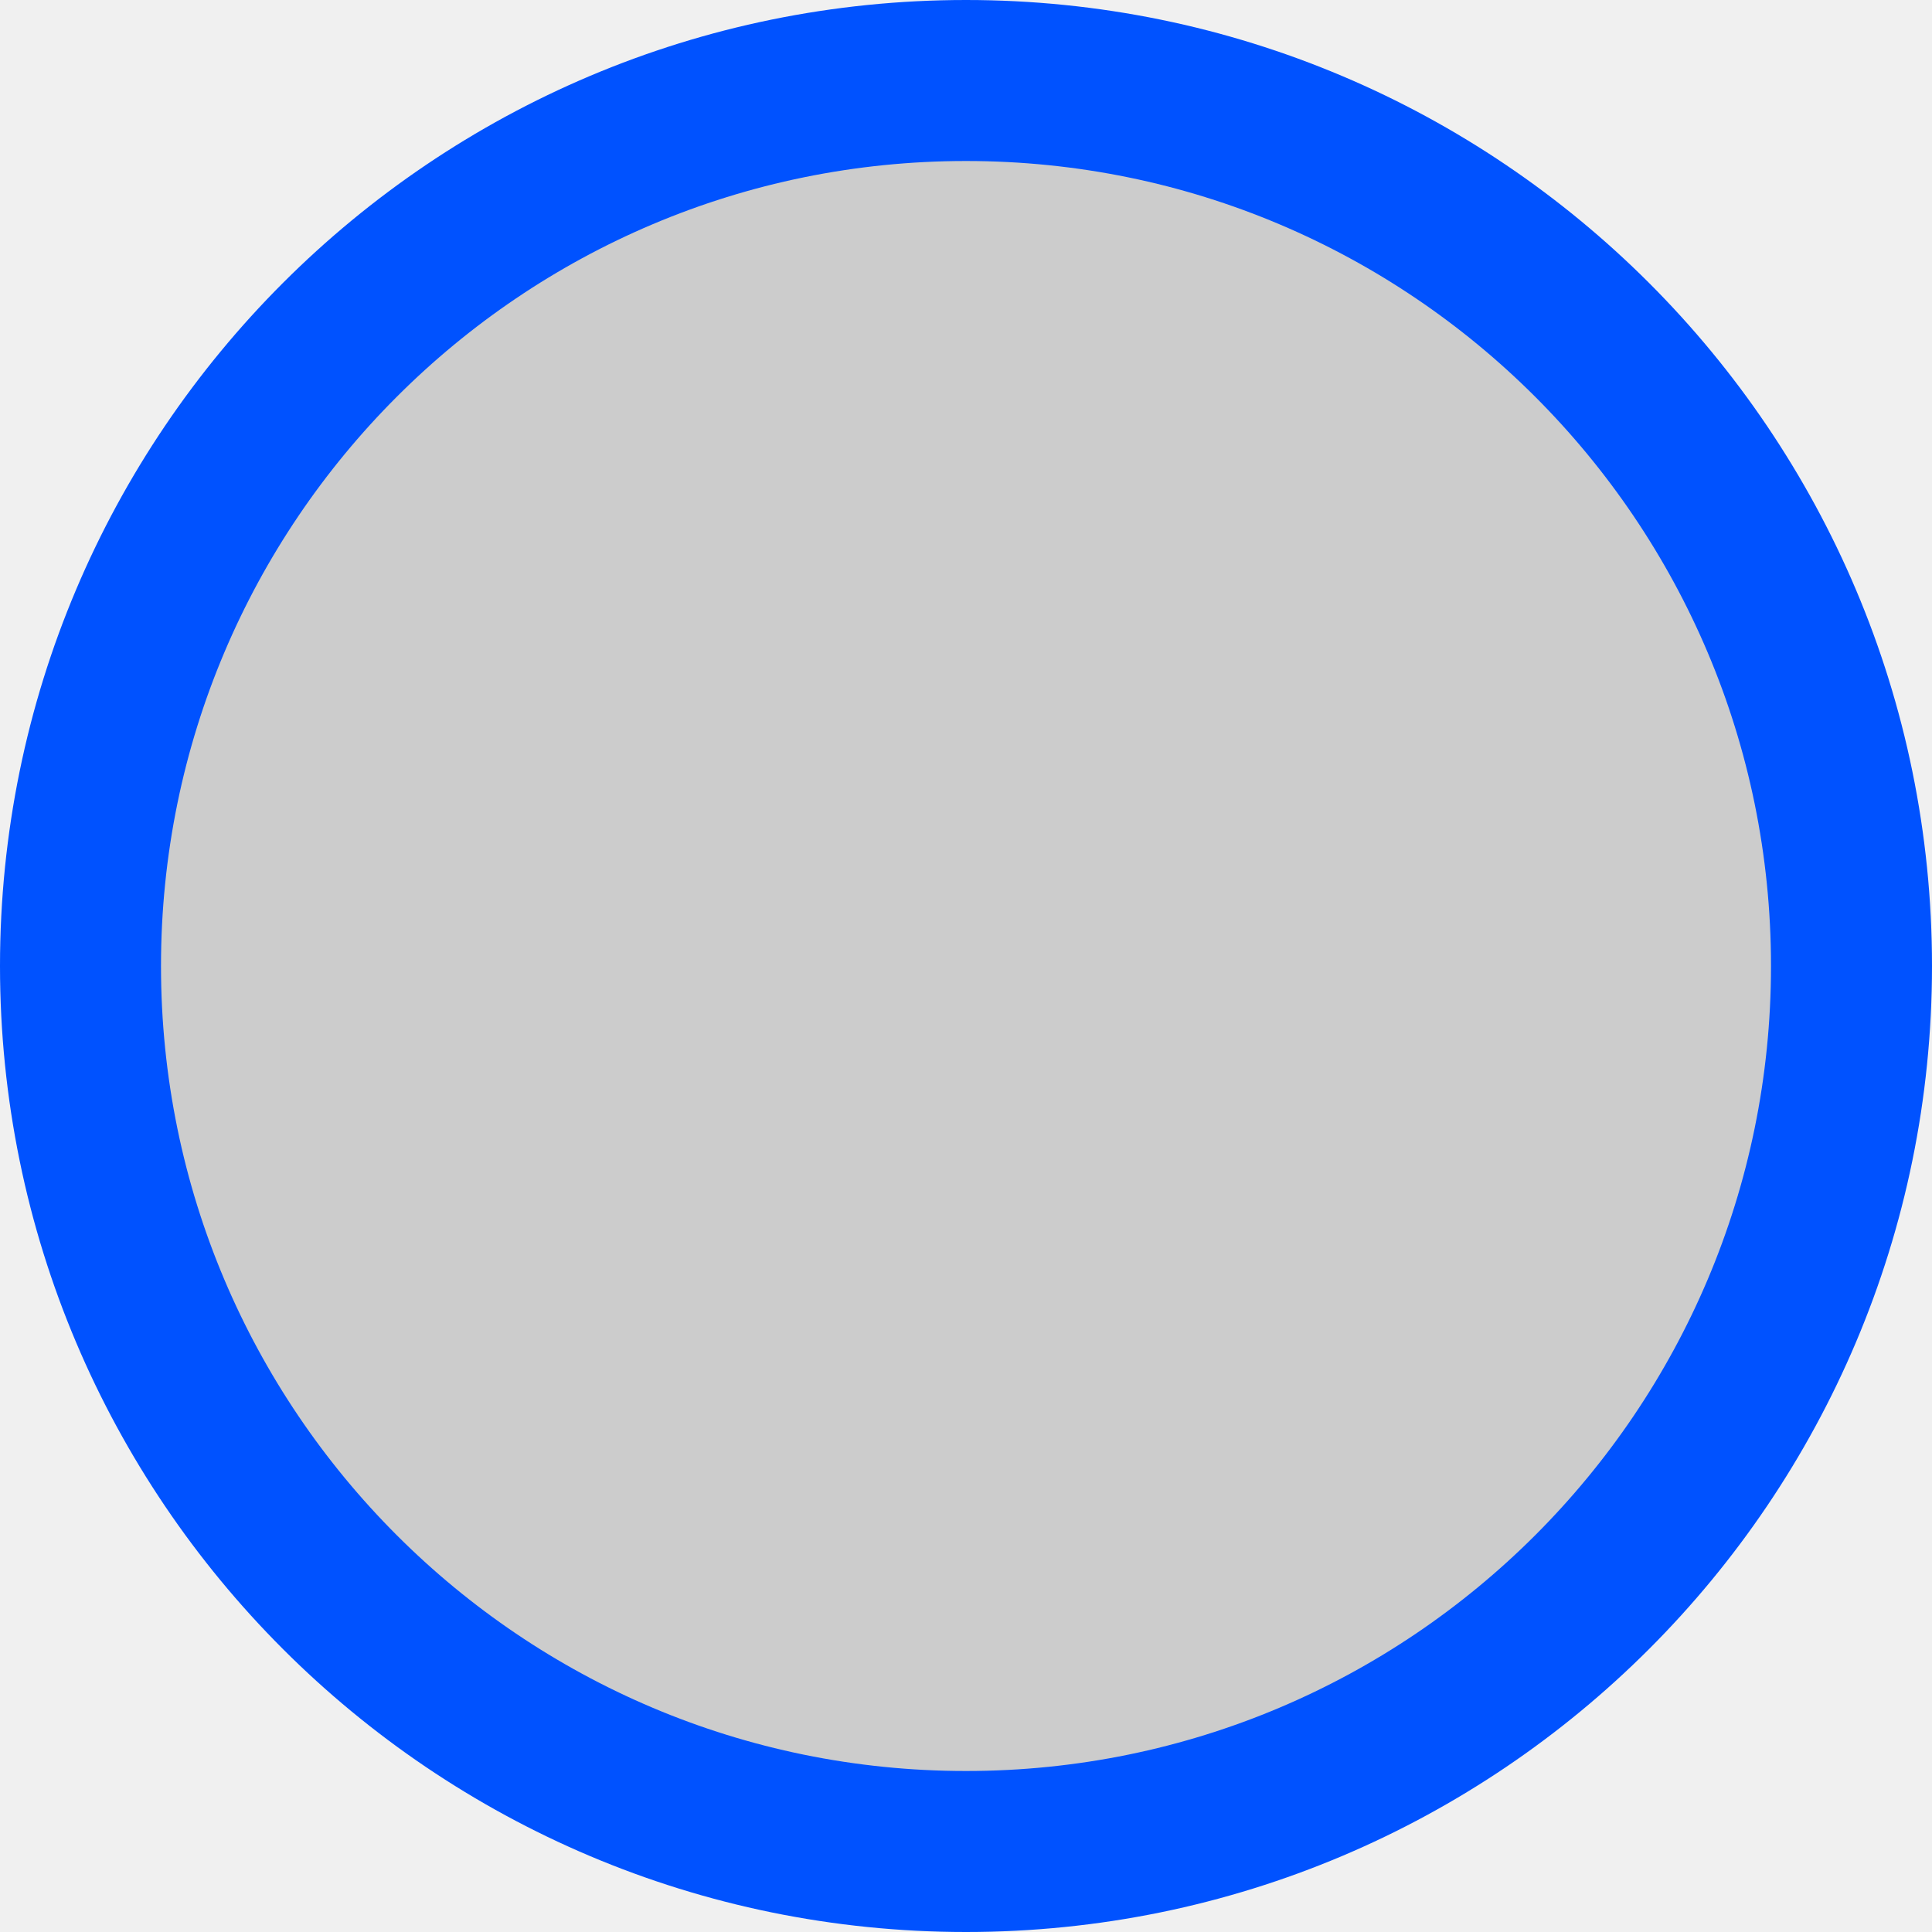
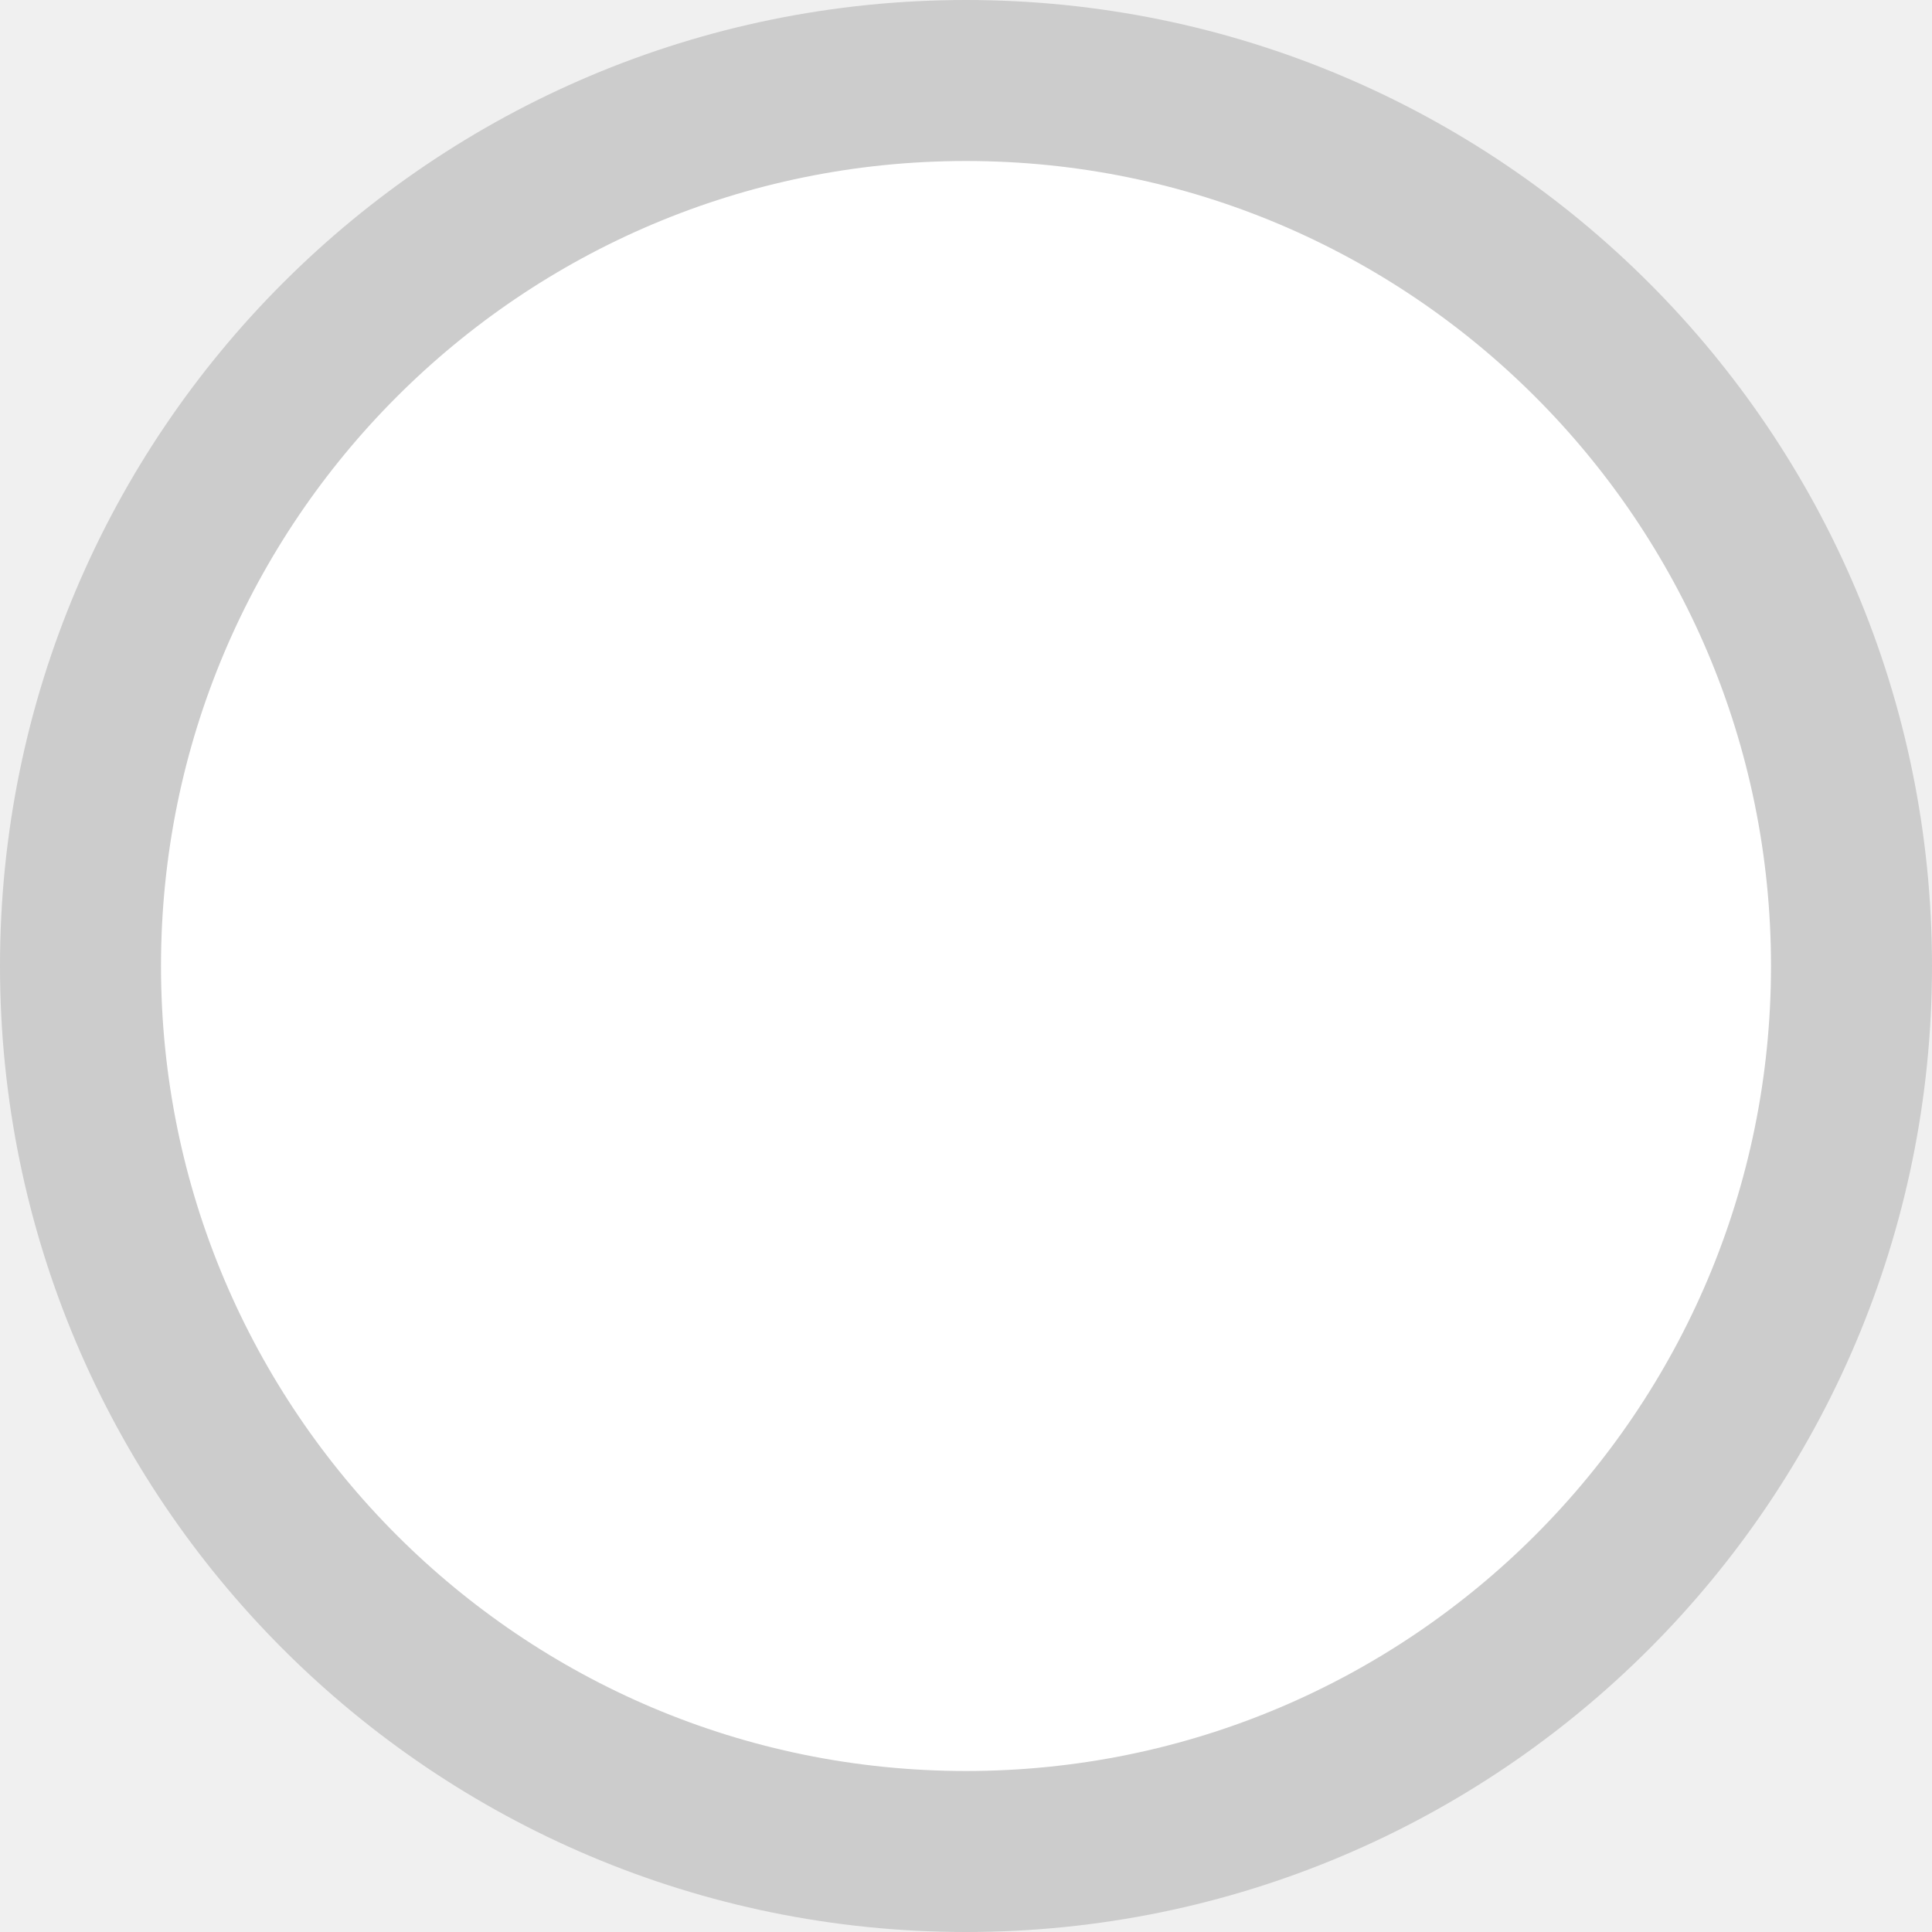
<svg xmlns="http://www.w3.org/2000/svg" width="24" height="24" viewBox="0 0 24 24" fill="#ccc">
-   <path d="M23 12C23 18.075 18.075 23 12 23C5.925 23 1 18.075 1 12C1 5.925 5.925 1 12 1C18.075 1 23 5.925 23 12Z" fill="#ccc" stroke="#0052FF" stroke-width="2" />
+   <path d="M23 12C23 18.075 18.075 23 12 23C5.925 23 1 18.075 1 12C1 5.925 5.925 1 12 1C18.075 1 23 5.925 23 12Z" fill="#fff" stroke="#ccc" stroke-width="2" />
</svg>
